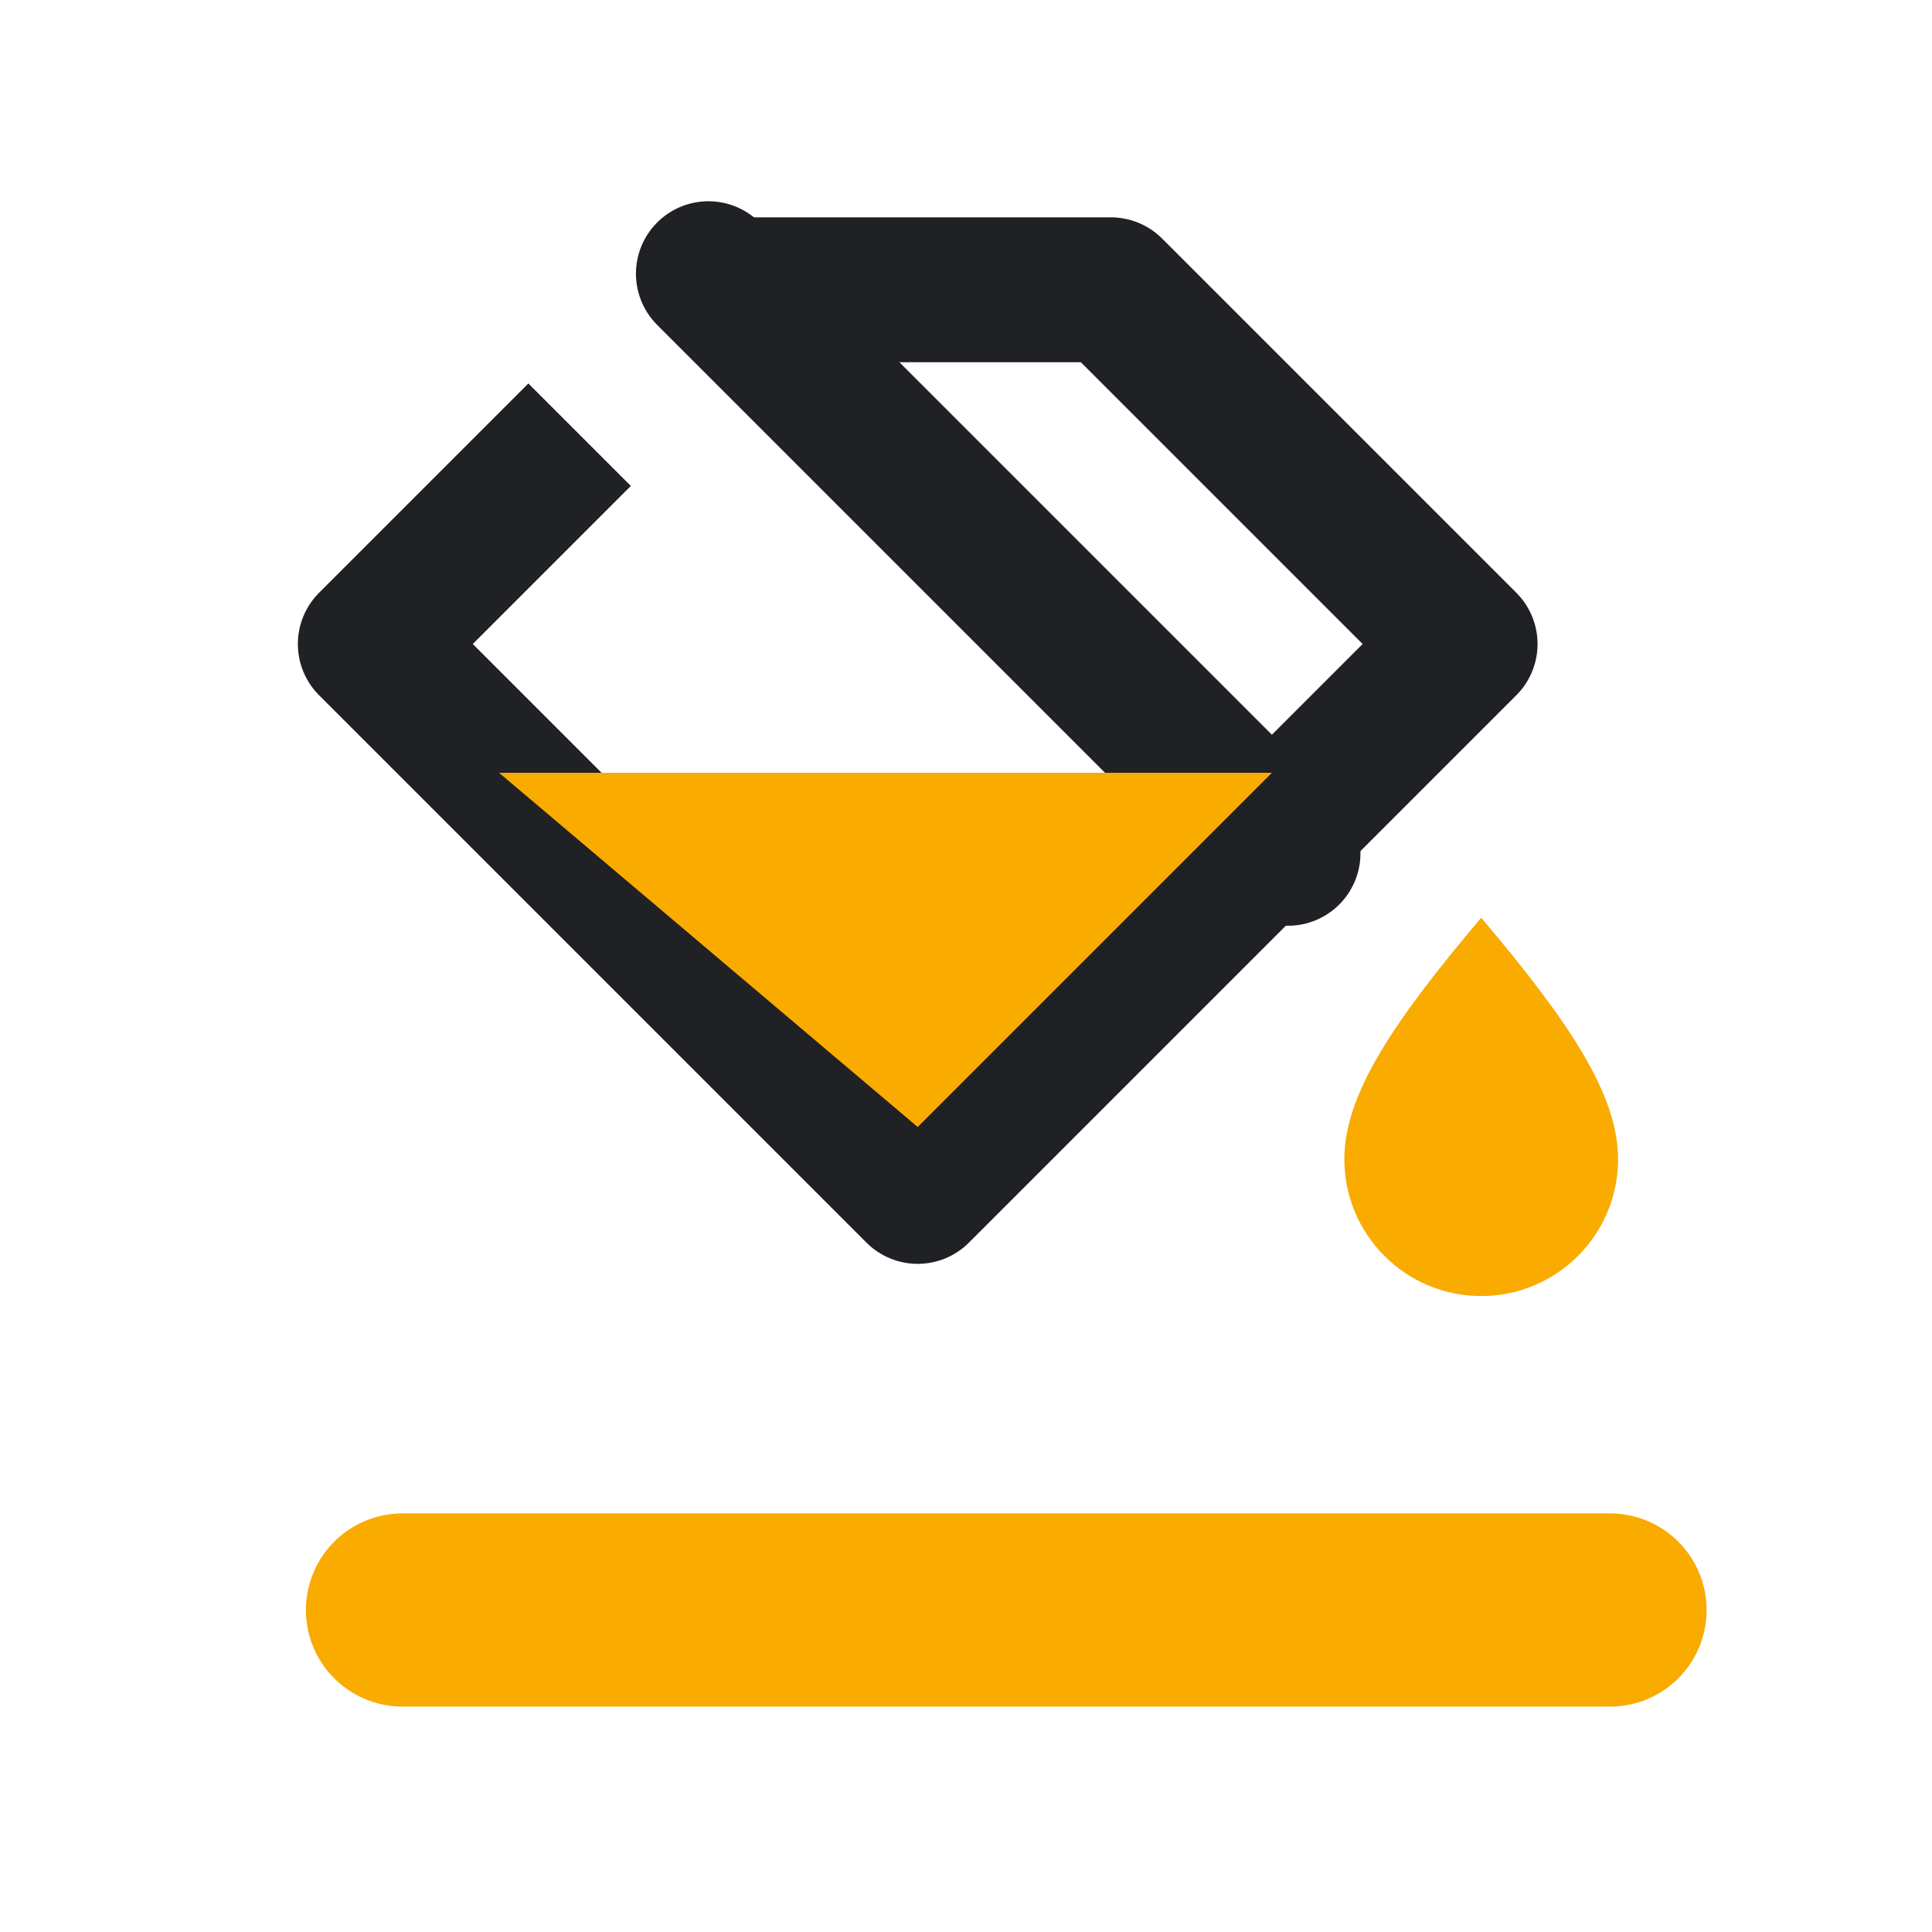
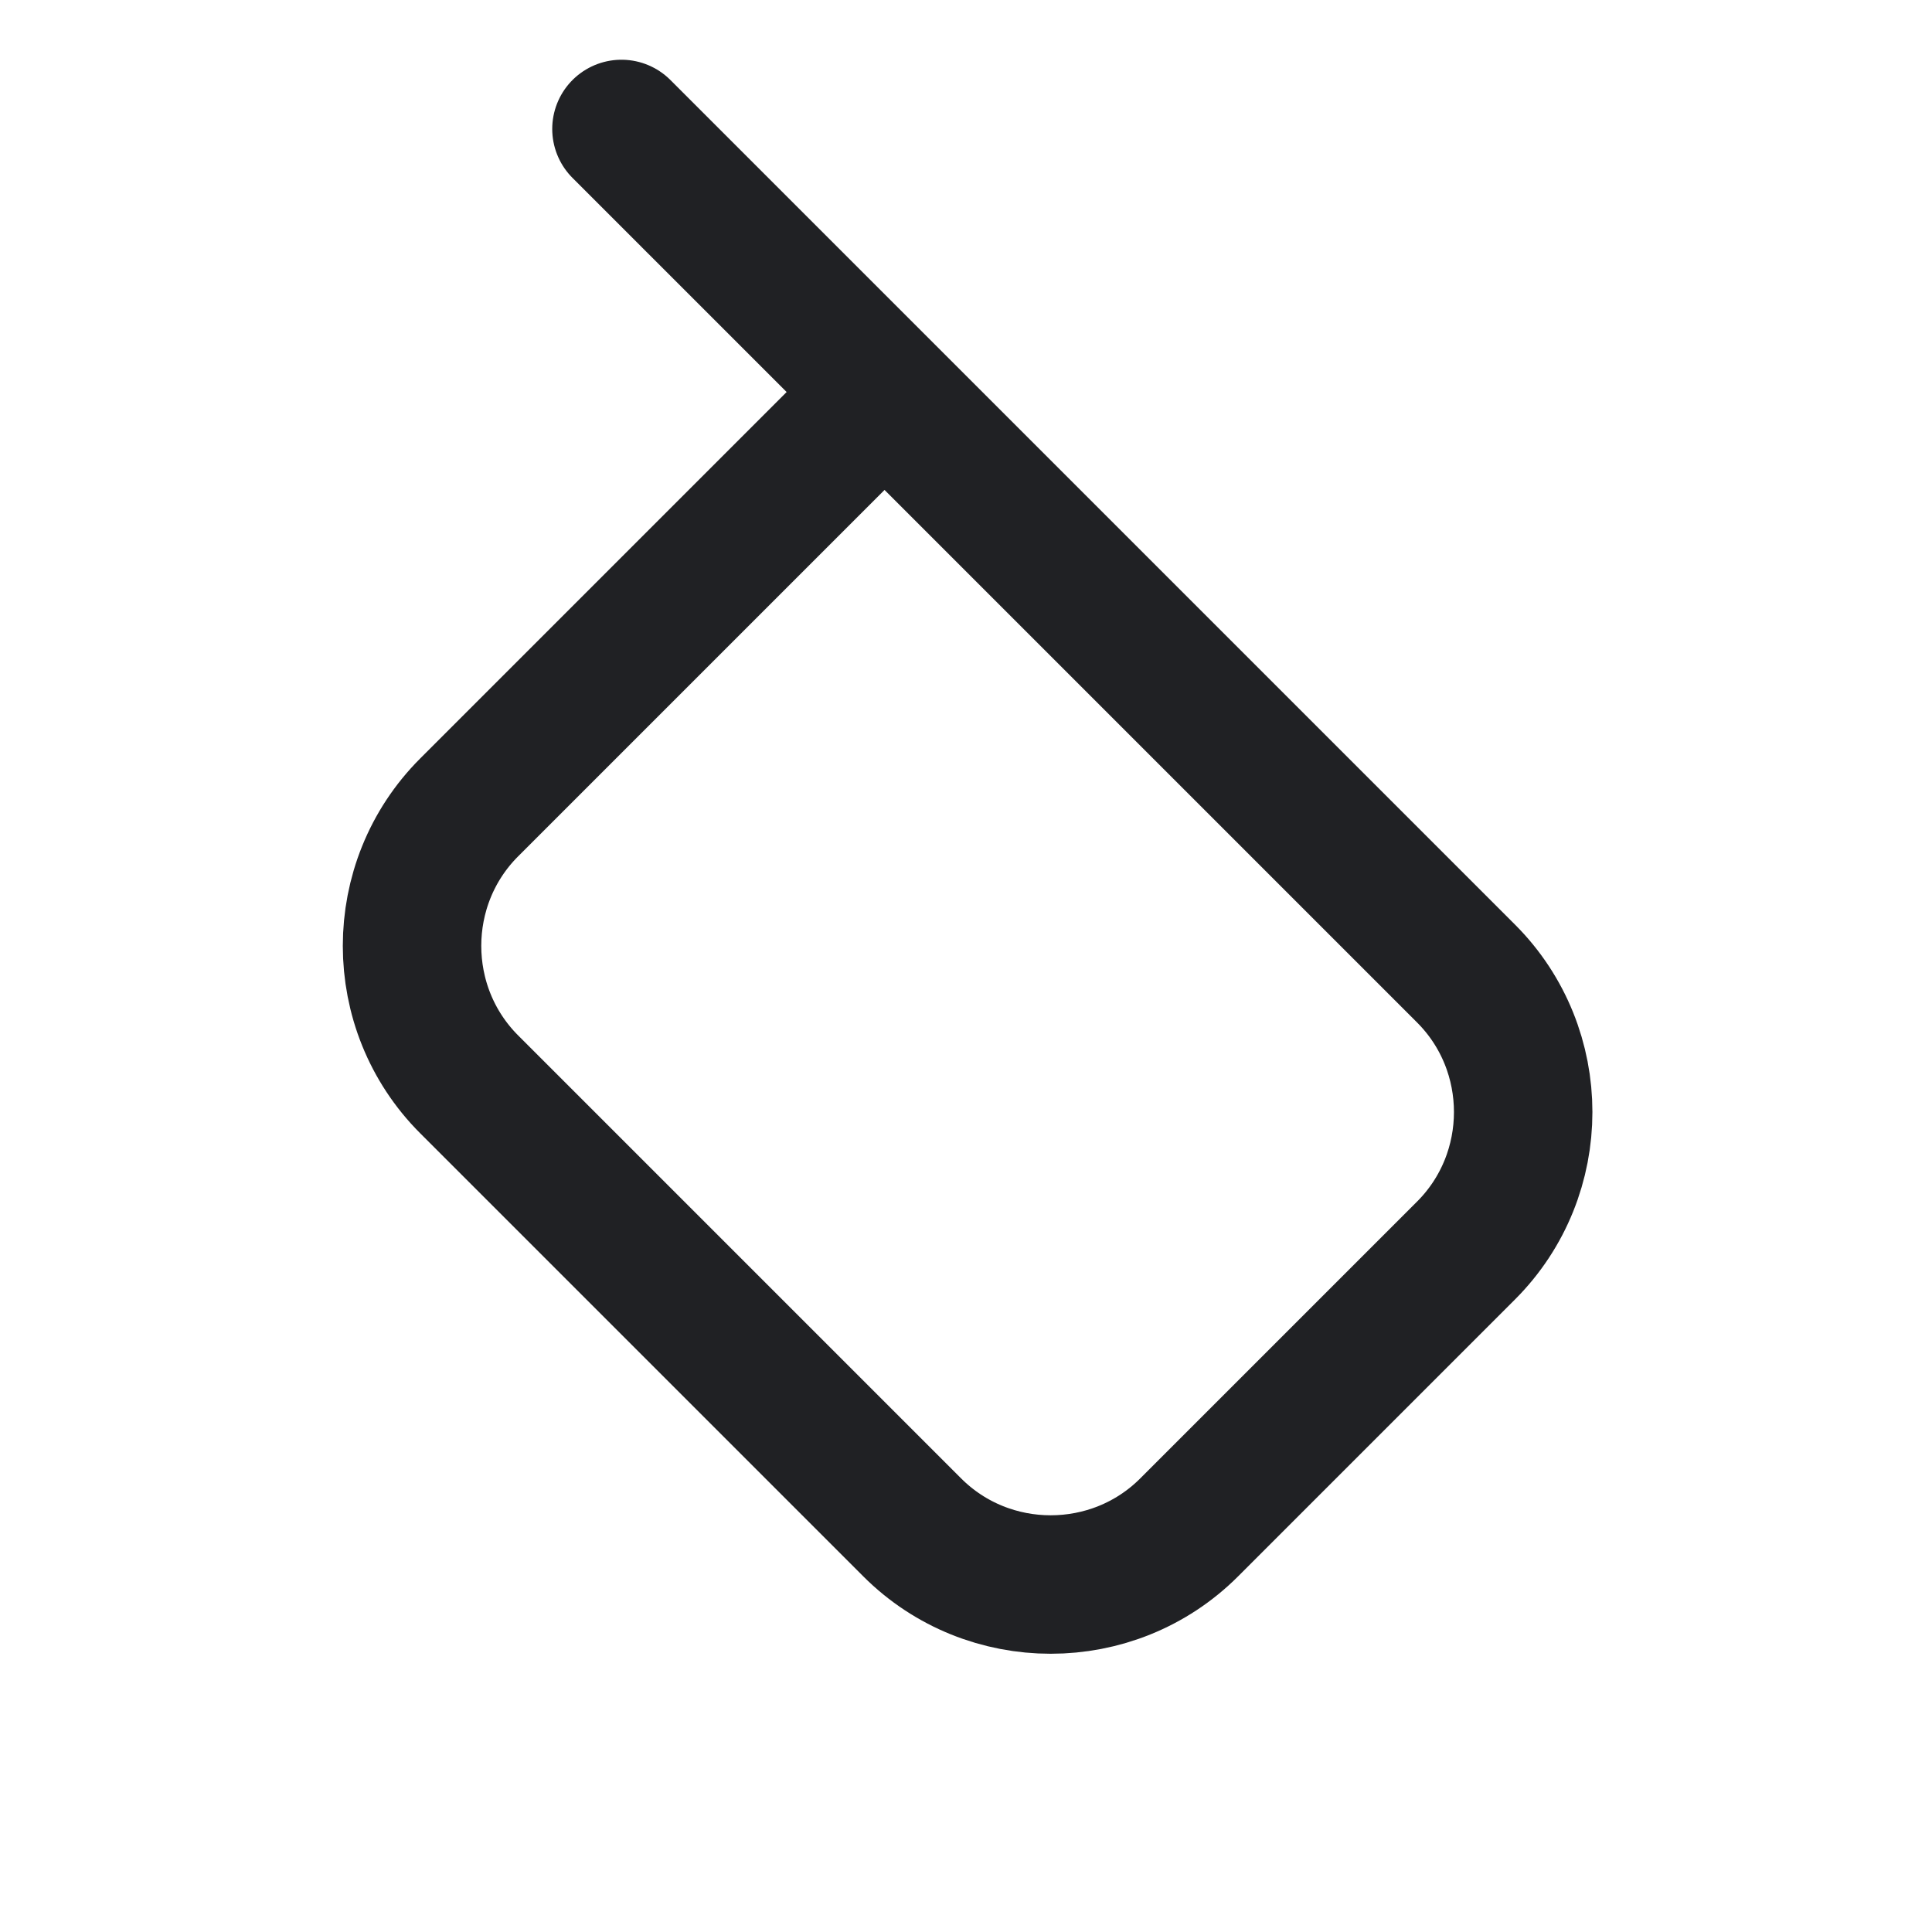
- <svg xmlns="http://www.w3.org/2000/svg" viewBox="0 0 24 24">
-   <path d="M7.2 5.4 4.6 8l6.8 6.8 6.8-6.8-4.4-4.4H9.1" fill="none" stroke="#202124" stroke-width="1.8" stroke-linejoin="round" />
-   <path d="M8.8 3.4 16 10.6" stroke="#202124" stroke-width="1.8" stroke-linecap="round" />
-   <path d="M6.2 9.6h9.6l-4.4 4.4z" fill="#f9ab00" />
-   <path d="M18.4 11.4c1.1 1.3 1.7 2.2 1.7 3a1.7 1.7 0 0 1-3.4 0c0-.8.6-1.7 1.7-3z" fill="#f9ab00" />
-   <path d="M5 20h15" stroke="#f9ab00" stroke-width="2.4" stroke-linecap="round" />
+ <svg xmlns="http://www.w3.org/2000/svg" viewBox="0 0 24 24" aria-hidden="true">
+   <g transform="translate(1.7 1) scale(0.86)">
+     <path d="M8.1 1.8 19.2 12.9c1.1 1.1 1.1 2.9 0 4l-4 4c-1.1 1.1-2.9 1.1-4 0L4.8 14.5c-1.1-1.1-1.1-2.9 0-4l6-6L7 0.7z" fill="none" stroke="#202124" stroke-width="2" stroke-linejoin="round" />
+   </g>
</svg>
